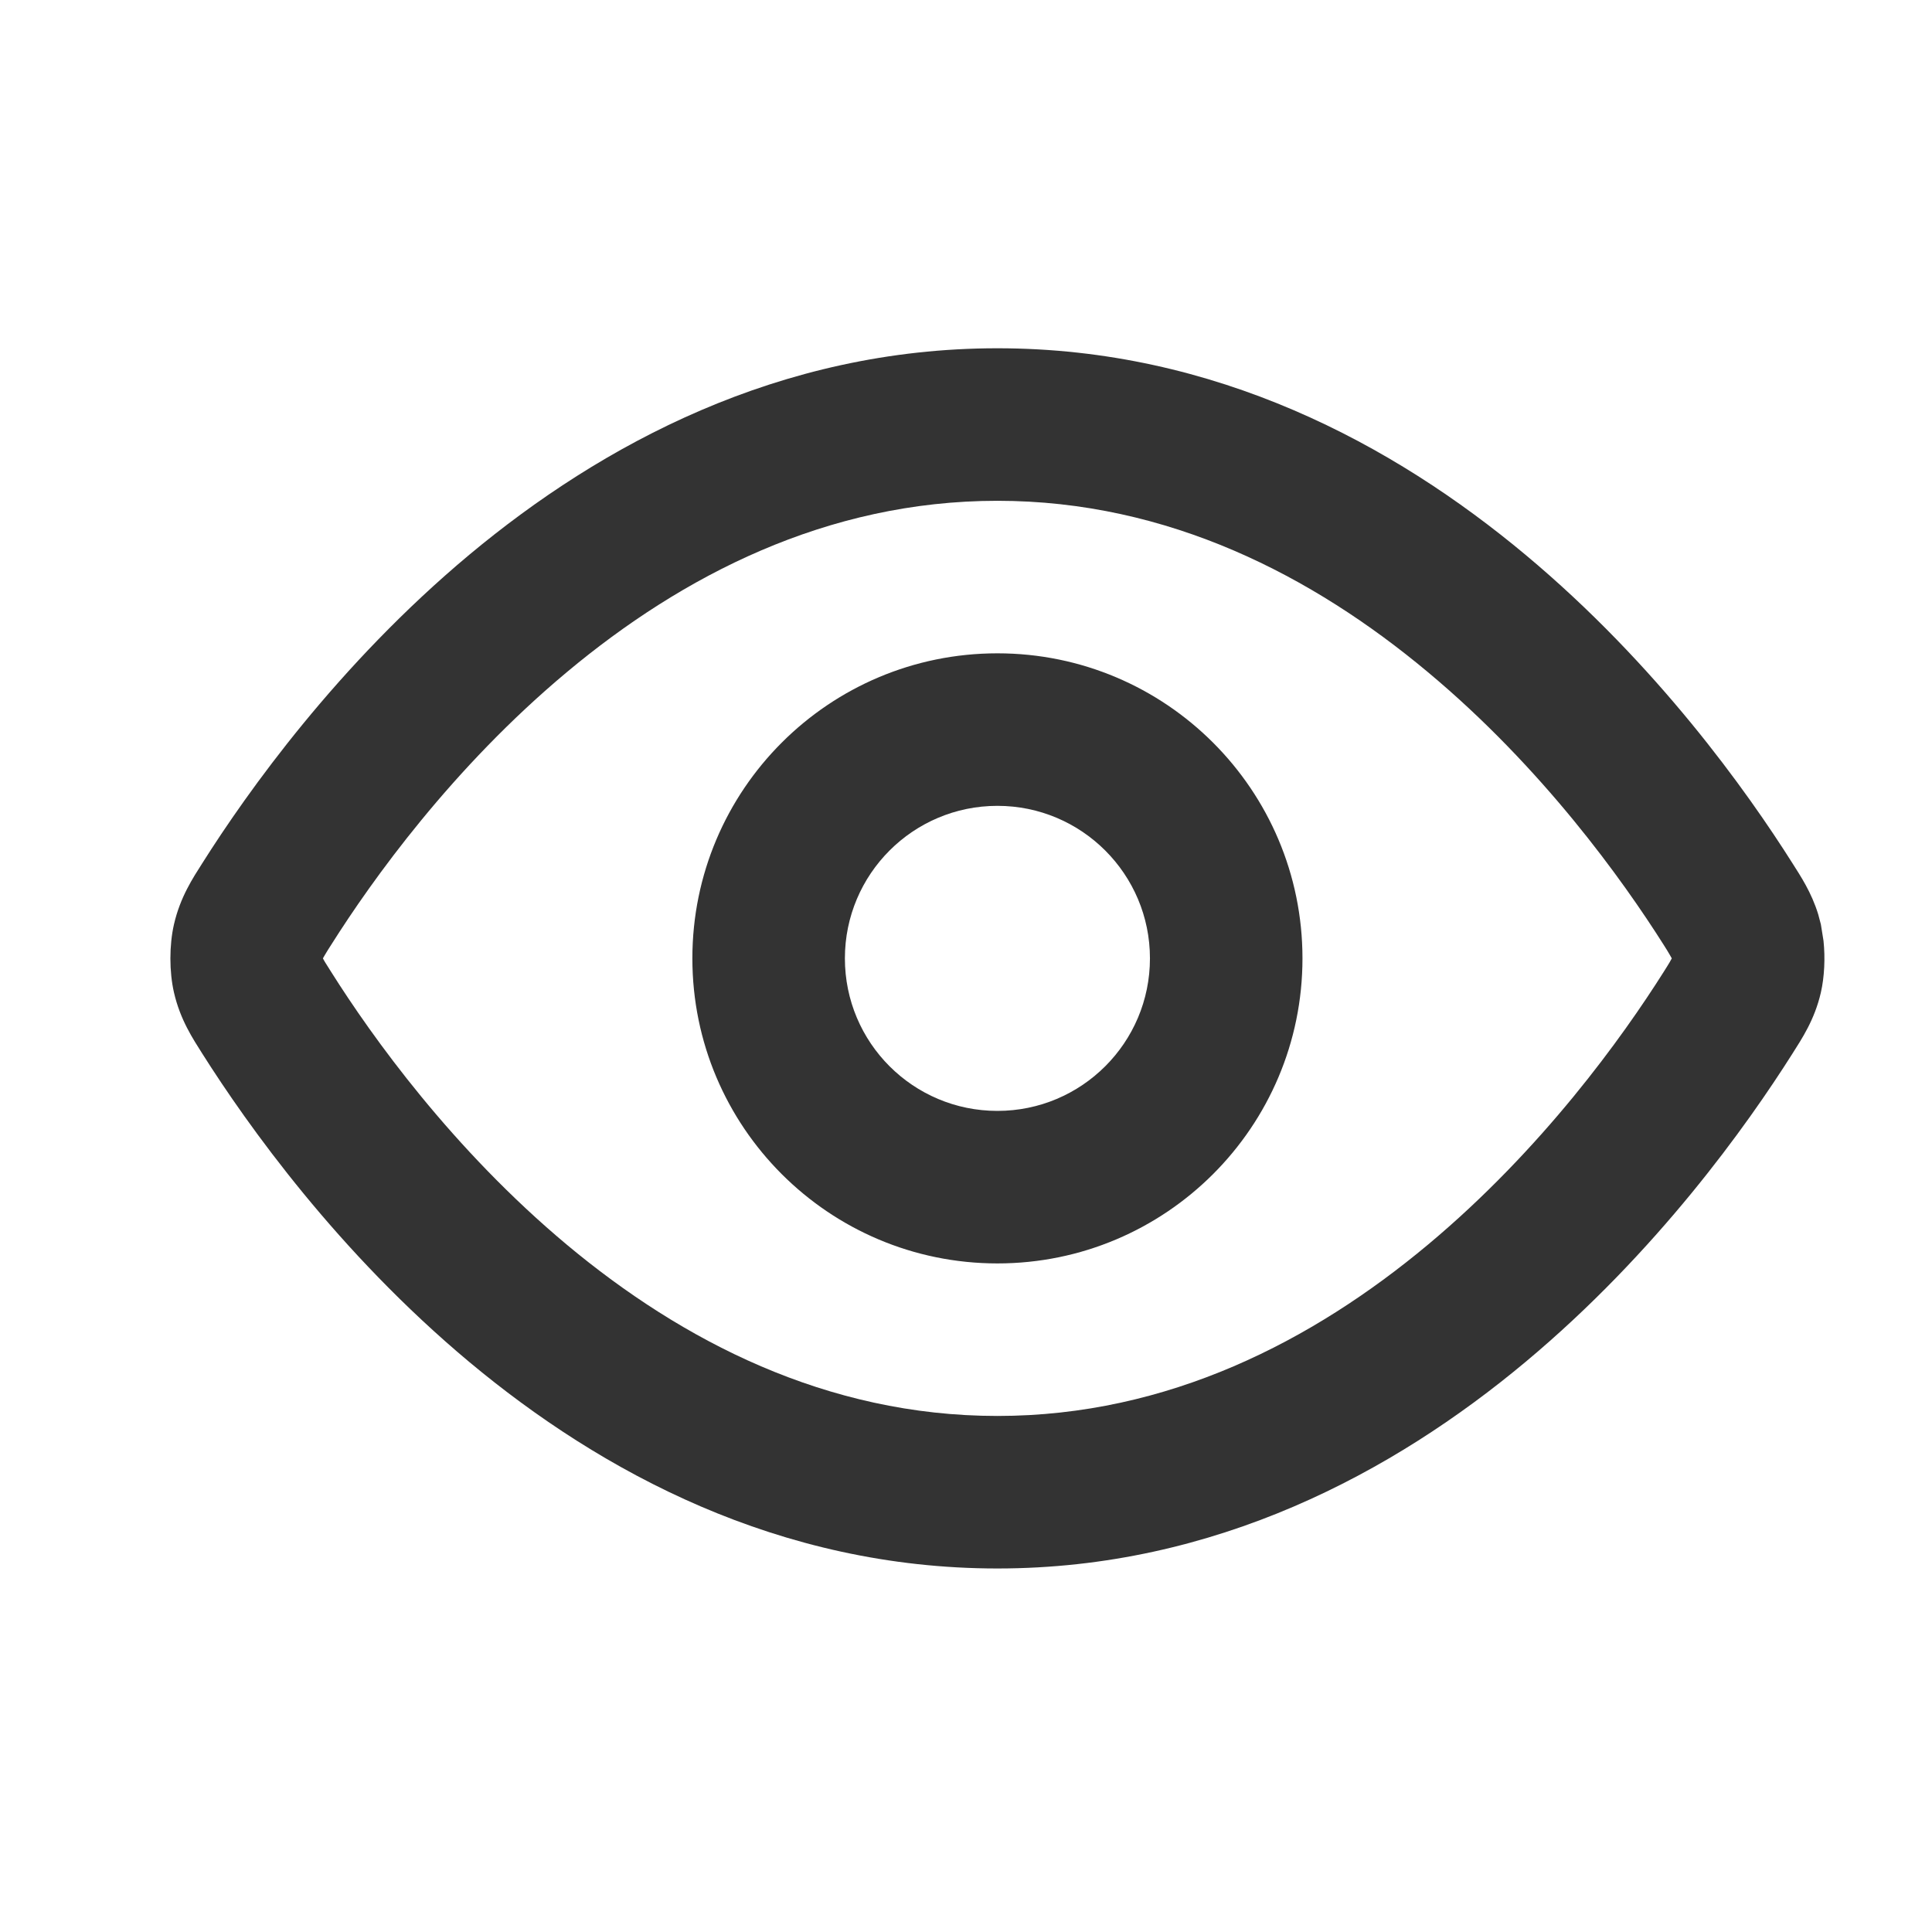
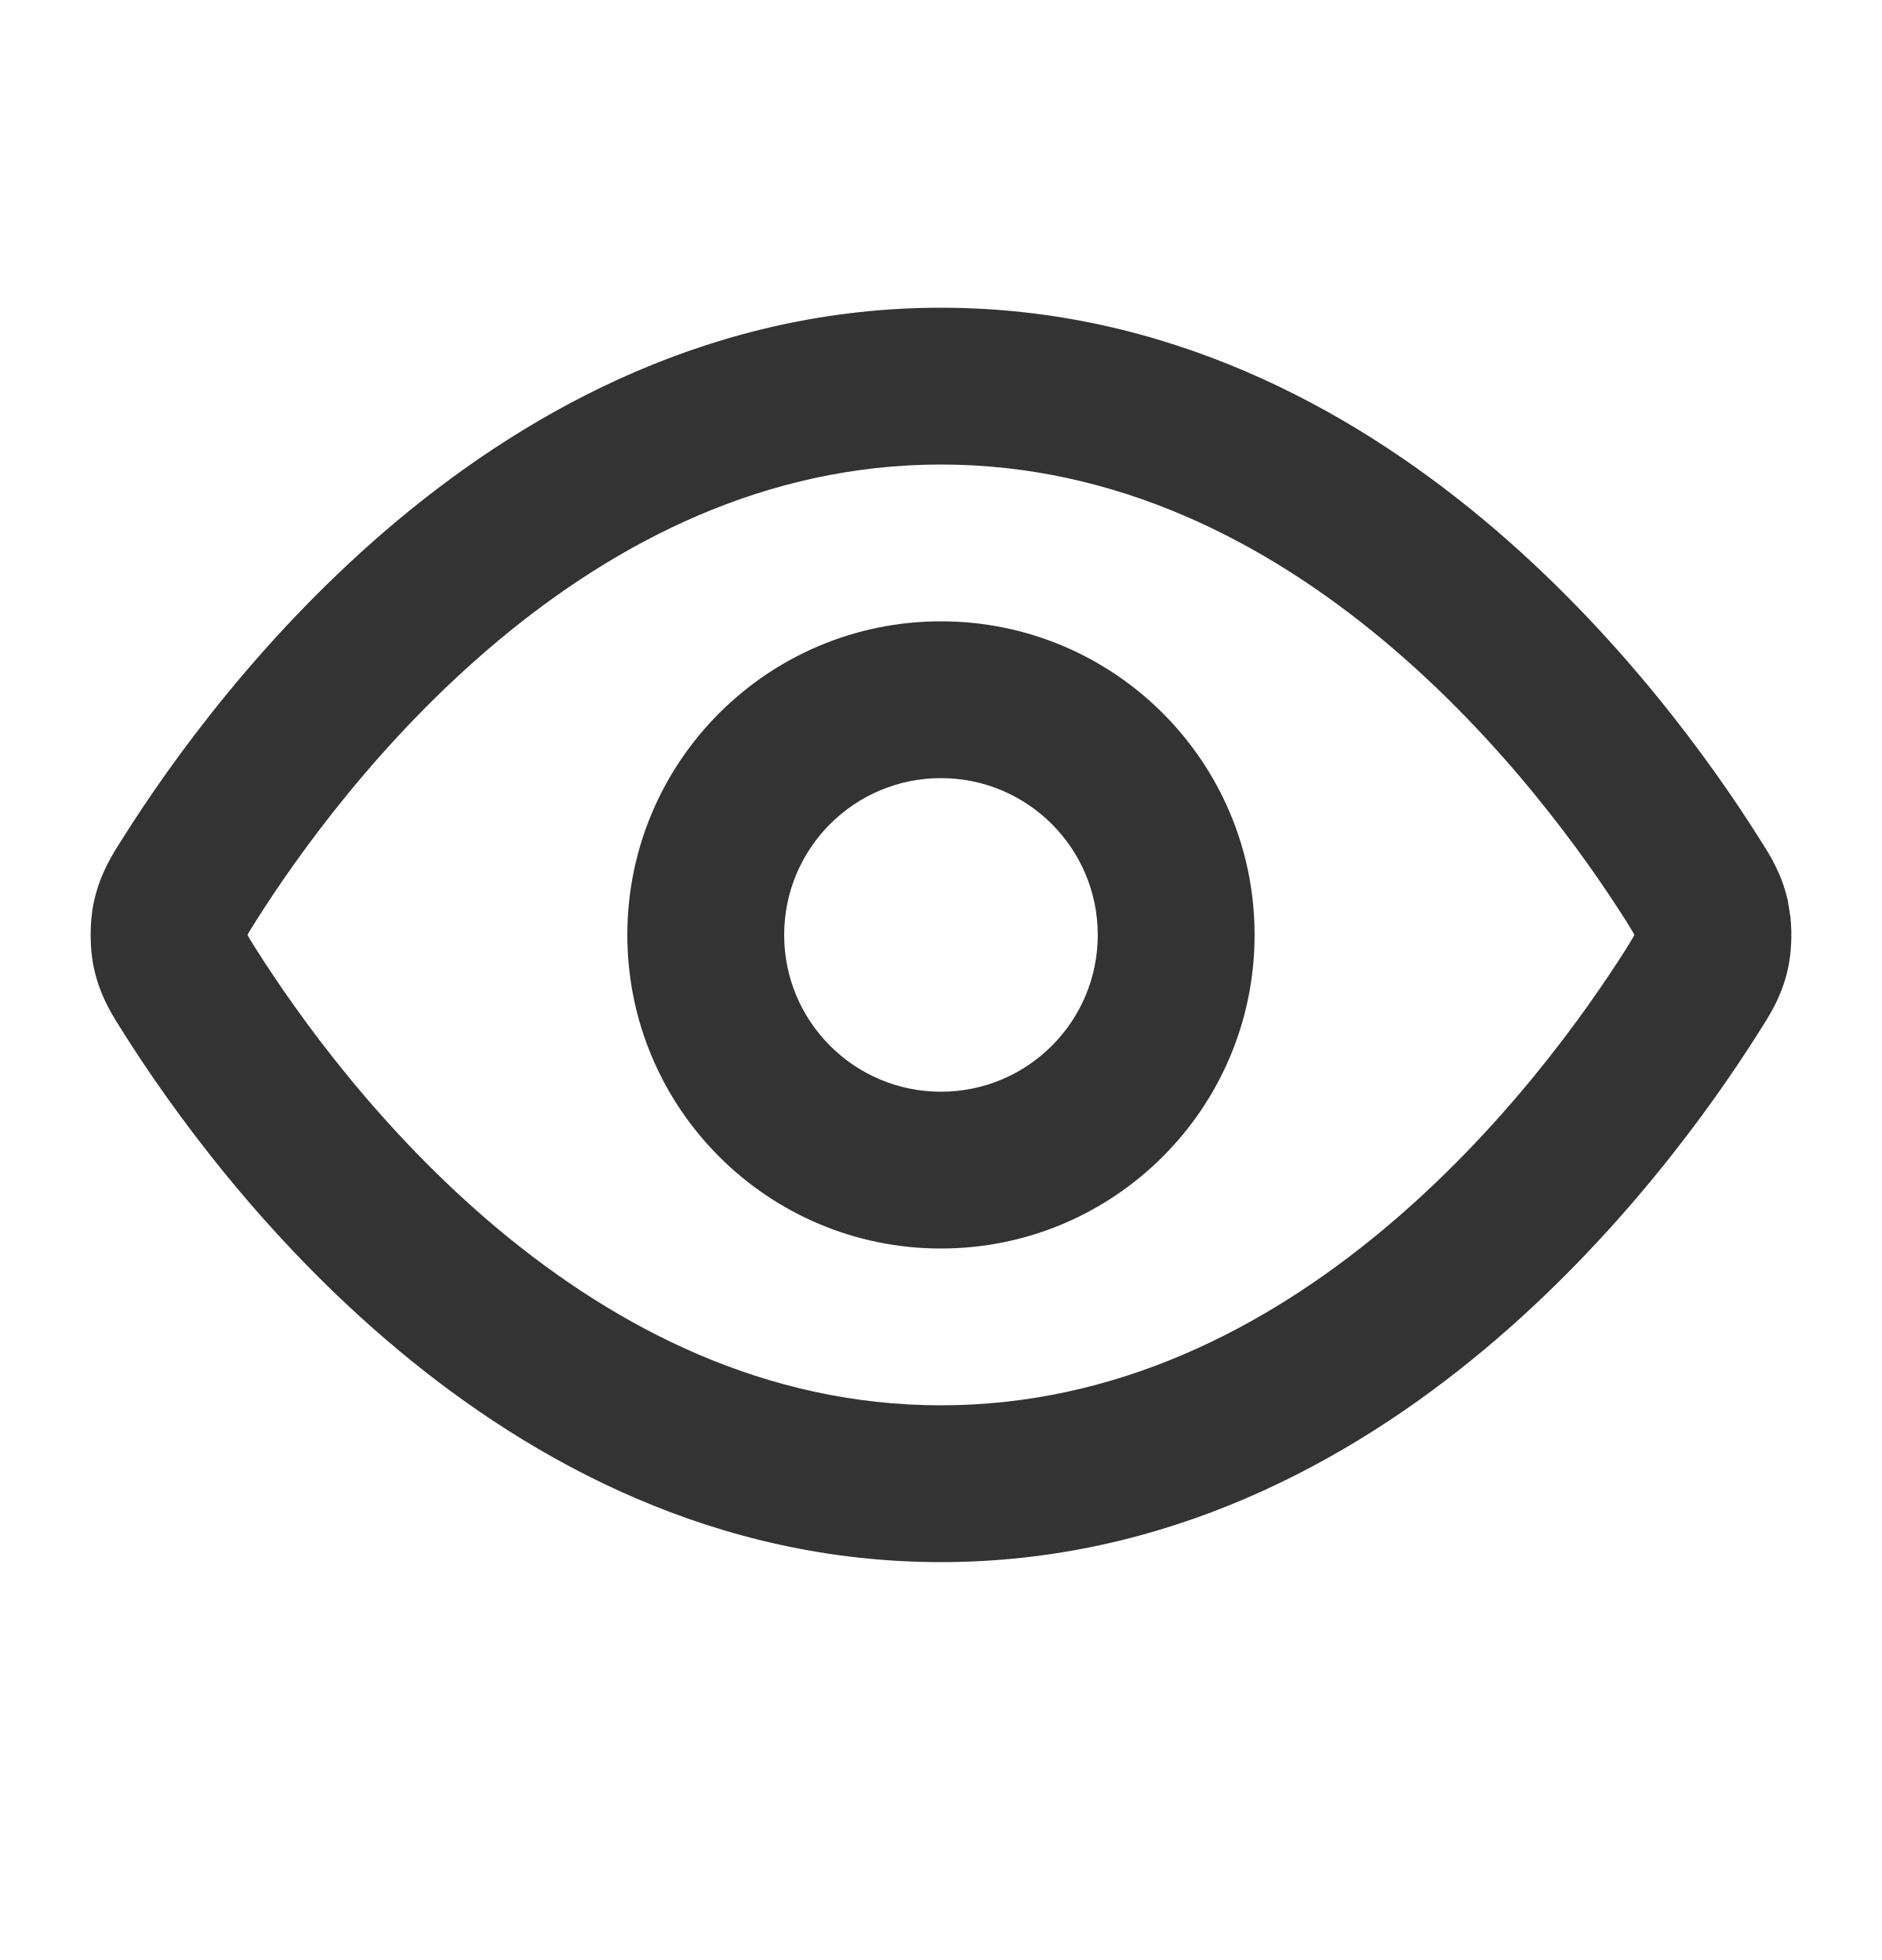
- <svg xmlns="http://www.w3.org/2000/svg" width="19" height="19" viewBox="0 0 19 19" fill="none">
-   <path d="M9.809 3.425C11.955 3.425 13.705 4.373 15.001 5.455C16.296 6.536 17.183 7.786 17.628 8.49C17.707 8.615 17.814 8.774 17.881 8.992L17.907 9.09L17.933 9.252C17.951 9.422 17.942 9.608 17.907 9.761C17.845 10.031 17.718 10.218 17.628 10.361C17.183 11.064 16.296 12.314 15.001 13.395C13.705 14.477 11.955 15.425 9.809 15.425C7.662 15.425 5.913 14.477 4.616 13.395C3.322 12.314 2.434 11.064 1.989 10.361C1.899 10.218 1.773 10.031 1.711 9.761C1.664 9.557 1.664 9.294 1.711 9.09C1.773 8.82 1.899 8.632 1.989 8.49C2.434 7.786 3.322 6.536 4.616 5.455C5.913 4.374 7.662 3.425 9.809 3.425ZM9.809 4.925C8.126 4.925 6.705 5.666 5.577 6.608C4.448 7.55 3.657 8.658 3.258 9.29C3.231 9.332 3.212 9.362 3.197 9.388C3.187 9.405 3.18 9.416 3.176 9.424V9.425C3.18 9.433 3.186 9.445 3.197 9.463C3.212 9.488 3.231 9.518 3.258 9.56C3.657 10.193 4.448 11.3 5.577 12.243C6.705 13.184 8.126 13.925 9.809 13.925C11.491 13.925 12.912 13.184 14.04 12.243C15.17 11.3 15.96 10.193 16.36 9.56C16.387 9.518 16.405 9.488 16.42 9.463C16.43 9.445 16.437 9.433 16.441 9.425C16.437 9.417 16.43 9.405 16.42 9.388C16.405 9.362 16.387 9.332 16.36 9.29C15.96 8.658 15.17 7.55 14.04 6.608C12.912 5.666 11.491 4.925 9.809 4.925ZM11.309 9.425C11.309 8.597 10.637 7.925 9.809 7.925C8.98 7.925 8.309 8.597 8.309 9.425C8.309 10.254 8.98 10.925 9.809 10.925C10.637 10.925 11.309 10.254 11.309 9.425ZM3.176 9.443V9.442L3.176 9.441C3.176 9.442 3.176 9.443 3.176 9.443ZM12.809 9.425C12.809 11.082 11.465 12.425 9.809 12.425C8.152 12.425 6.809 11.082 6.809 9.425C6.809 7.768 8.152 6.425 9.809 6.425C11.465 6.425 12.809 7.768 12.809 9.425Z" fill="#333333" style="fill:#333333;fill:color(display-p3 0.2 0.2 0.2);fill-opacity:1;" />
+ <svg xmlns="http://www.w3.org/2000/svg" width="24" height="25" viewBox="0 0 24 25" fill="none">
+   <path d="M11.999 3.925C14.861 3.925 17.195 5.19 18.923 6.632C20.649 8.073 21.832 9.74 22.425 10.678C22.53 10.844 22.673 11.056 22.762 11.348L22.797 11.478L22.832 11.695C22.856 11.921 22.844 12.168 22.797 12.372C22.715 12.733 22.545 12.982 22.425 13.172C21.832 14.111 20.649 15.777 18.923 17.218C17.195 18.661 14.861 19.925 11.999 19.925C9.138 19.925 6.805 18.661 5.077 17.218C3.35 15.777 2.166 14.111 1.574 13.172C1.454 12.982 1.285 12.732 1.203 12.372C1.14 12.101 1.14 11.75 1.203 11.478C1.285 11.118 1.454 10.868 1.574 10.678C2.166 9.74 3.35 8.073 5.077 6.632C6.805 5.19 9.138 3.925 11.999 3.925ZM11.999 5.925C9.756 5.925 7.862 6.913 6.358 8.168C4.852 9.425 3.798 10.902 3.265 11.745C3.23 11.801 3.205 11.841 3.184 11.875C3.17 11.898 3.162 11.913 3.156 11.924V11.925C3.162 11.936 3.17 11.952 3.184 11.975C3.205 12.009 3.23 12.049 3.265 12.105C3.798 12.948 4.852 14.425 6.358 15.682C7.862 16.937 9.756 17.925 11.999 17.925C14.243 17.925 16.138 16.937 17.642 15.682C19.148 14.425 20.202 12.948 20.735 12.105C20.77 12.049 20.794 12.009 20.815 11.975C20.829 11.952 20.837 11.936 20.843 11.925C20.837 11.914 20.829 11.898 20.815 11.875C20.794 11.841 20.77 11.801 20.735 11.745C20.202 10.902 19.148 9.425 17.642 8.168C16.138 6.913 14.243 5.925 11.999 5.925ZM13.999 11.925C13.999 10.821 13.104 9.925 11.999 9.925C10.895 9.925 10 10.821 10 11.925C10 13.03 10.895 13.925 11.999 13.925C13.104 13.925 13.999 13.03 13.999 11.925ZM3.157 11.95V11.948L3.156 11.946C3.156 11.947 3.157 11.949 3.157 11.95ZM15.999 11.925C15.999 14.134 14.209 15.925 11.999 15.925C9.791 15.925 8 14.134 8 11.925C8 9.716 9.791 7.925 11.999 7.925C14.209 7.925 15.999 9.716 15.999 11.925Z" fill="#333333" style="fill:#333333;fill:color(display-p3 0.2 0.2 0.2);fill-opacity:1;" />
</svg>
